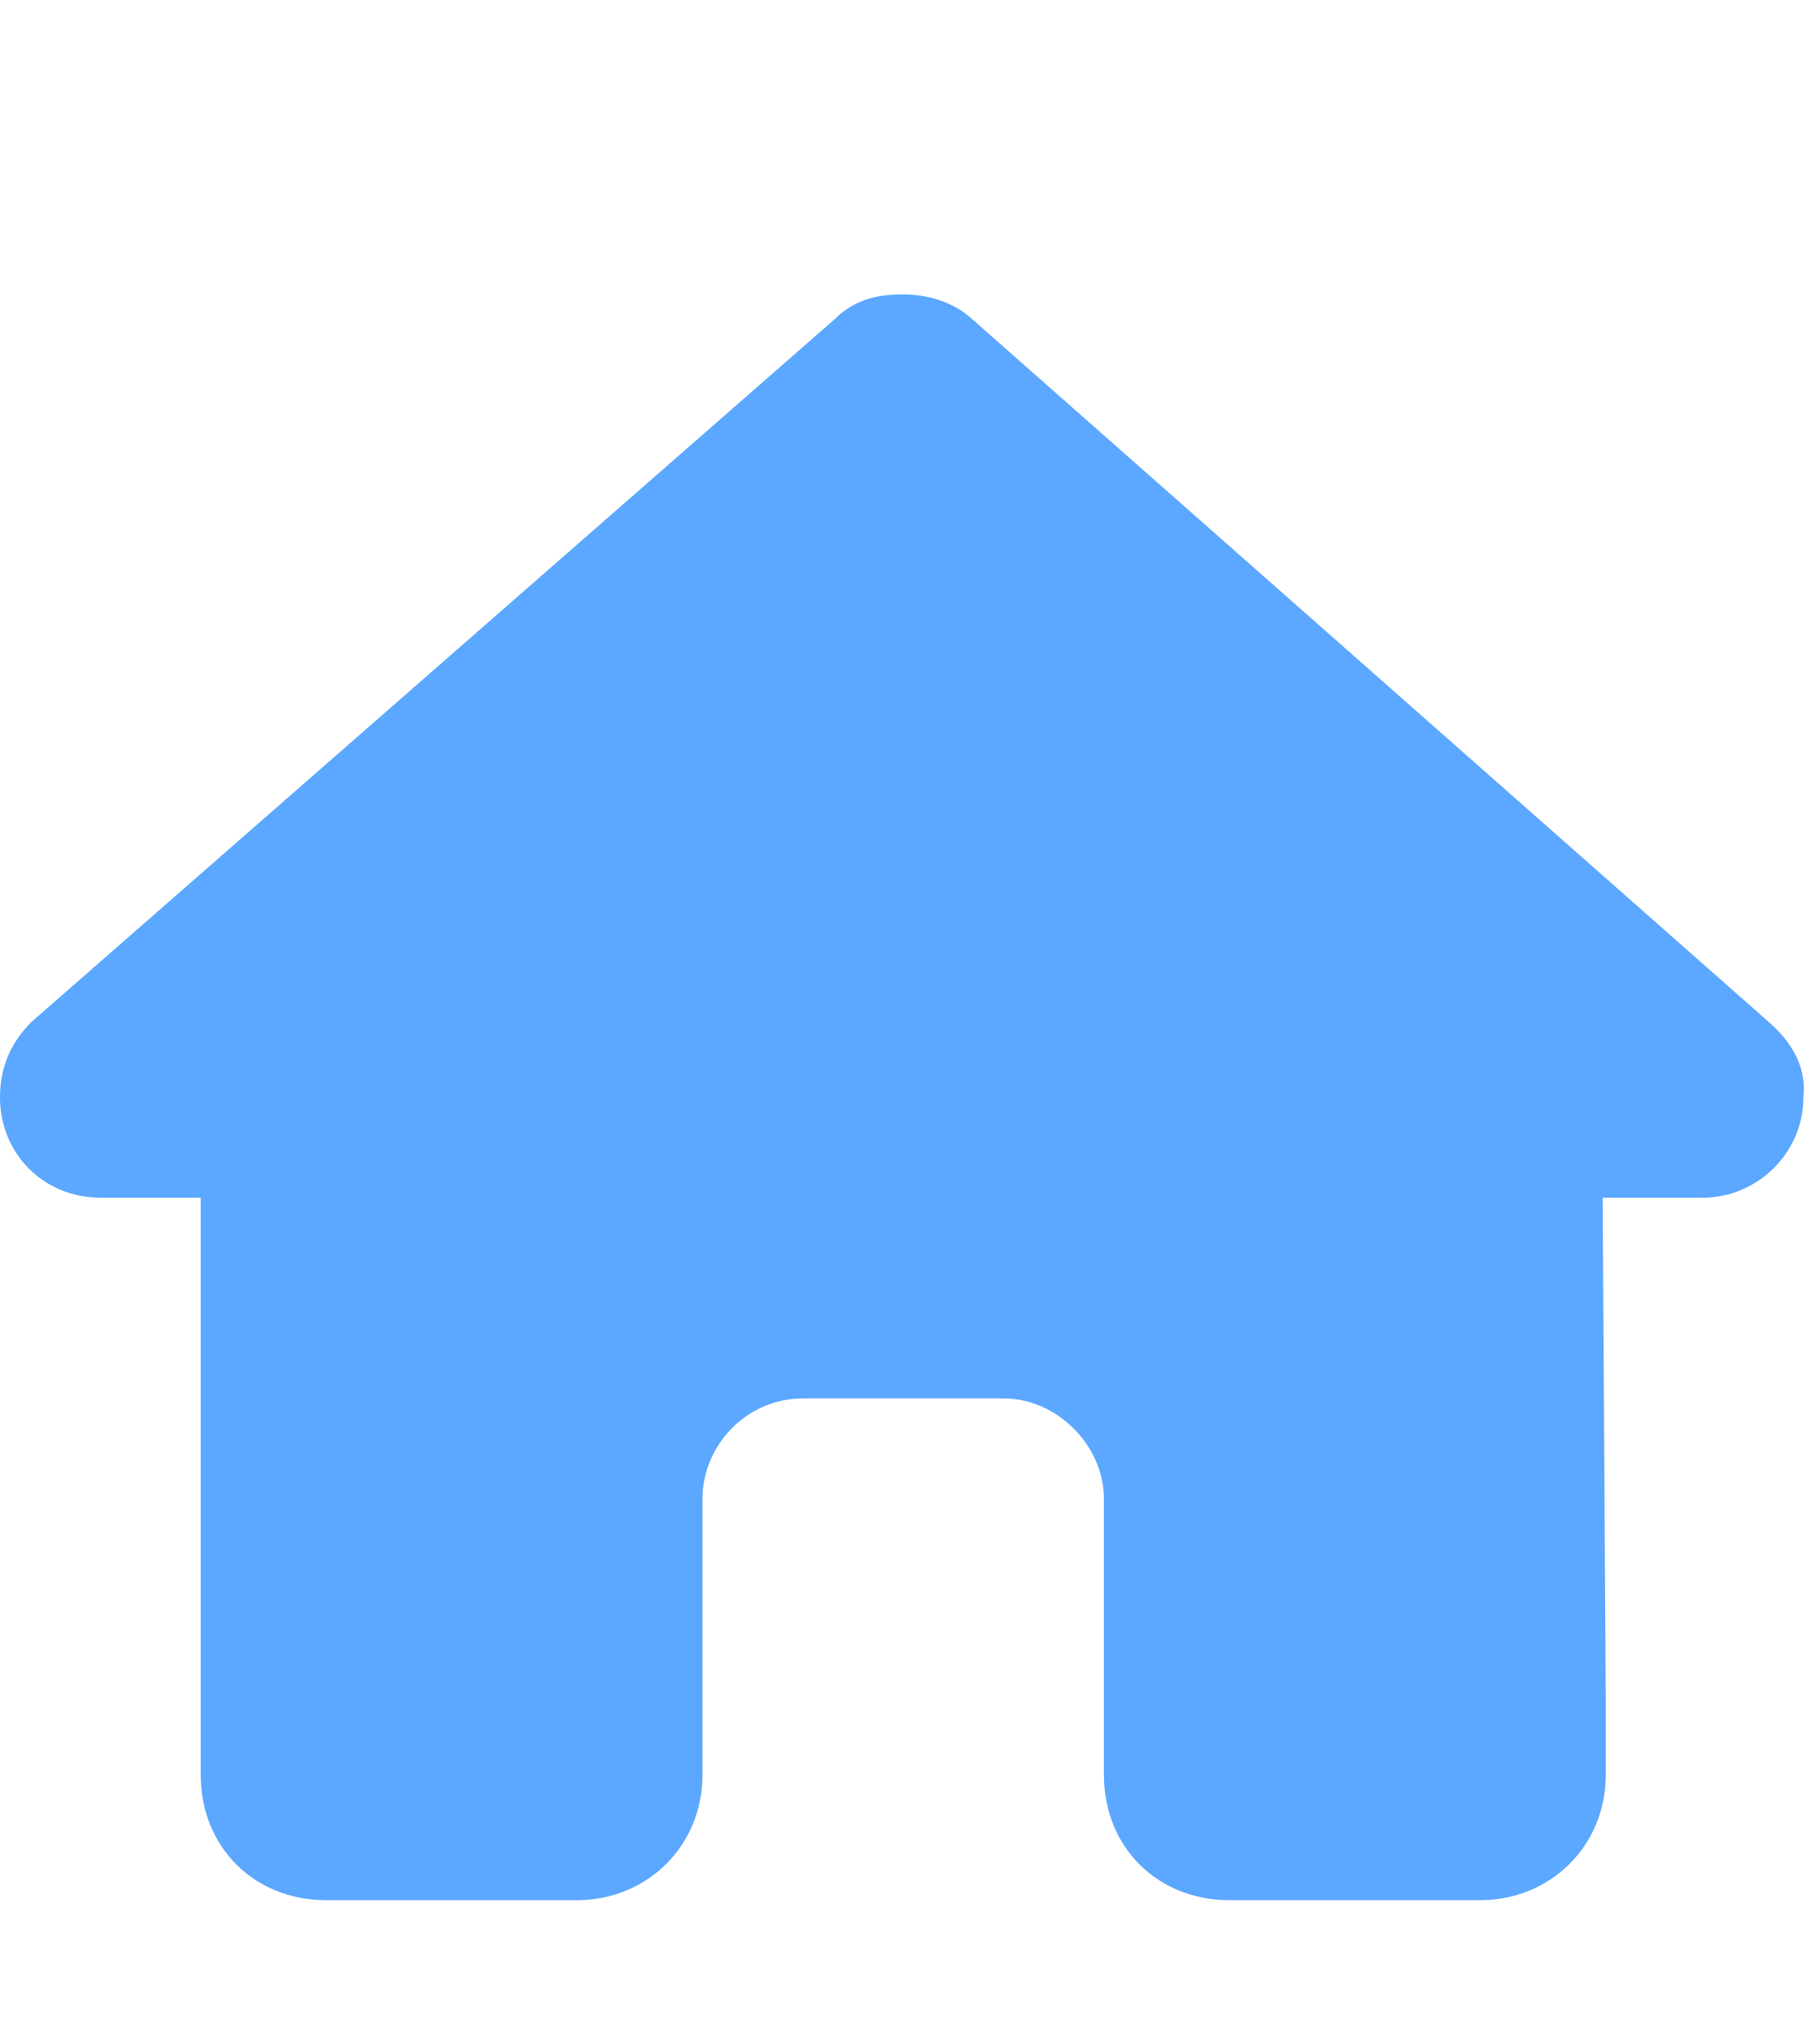
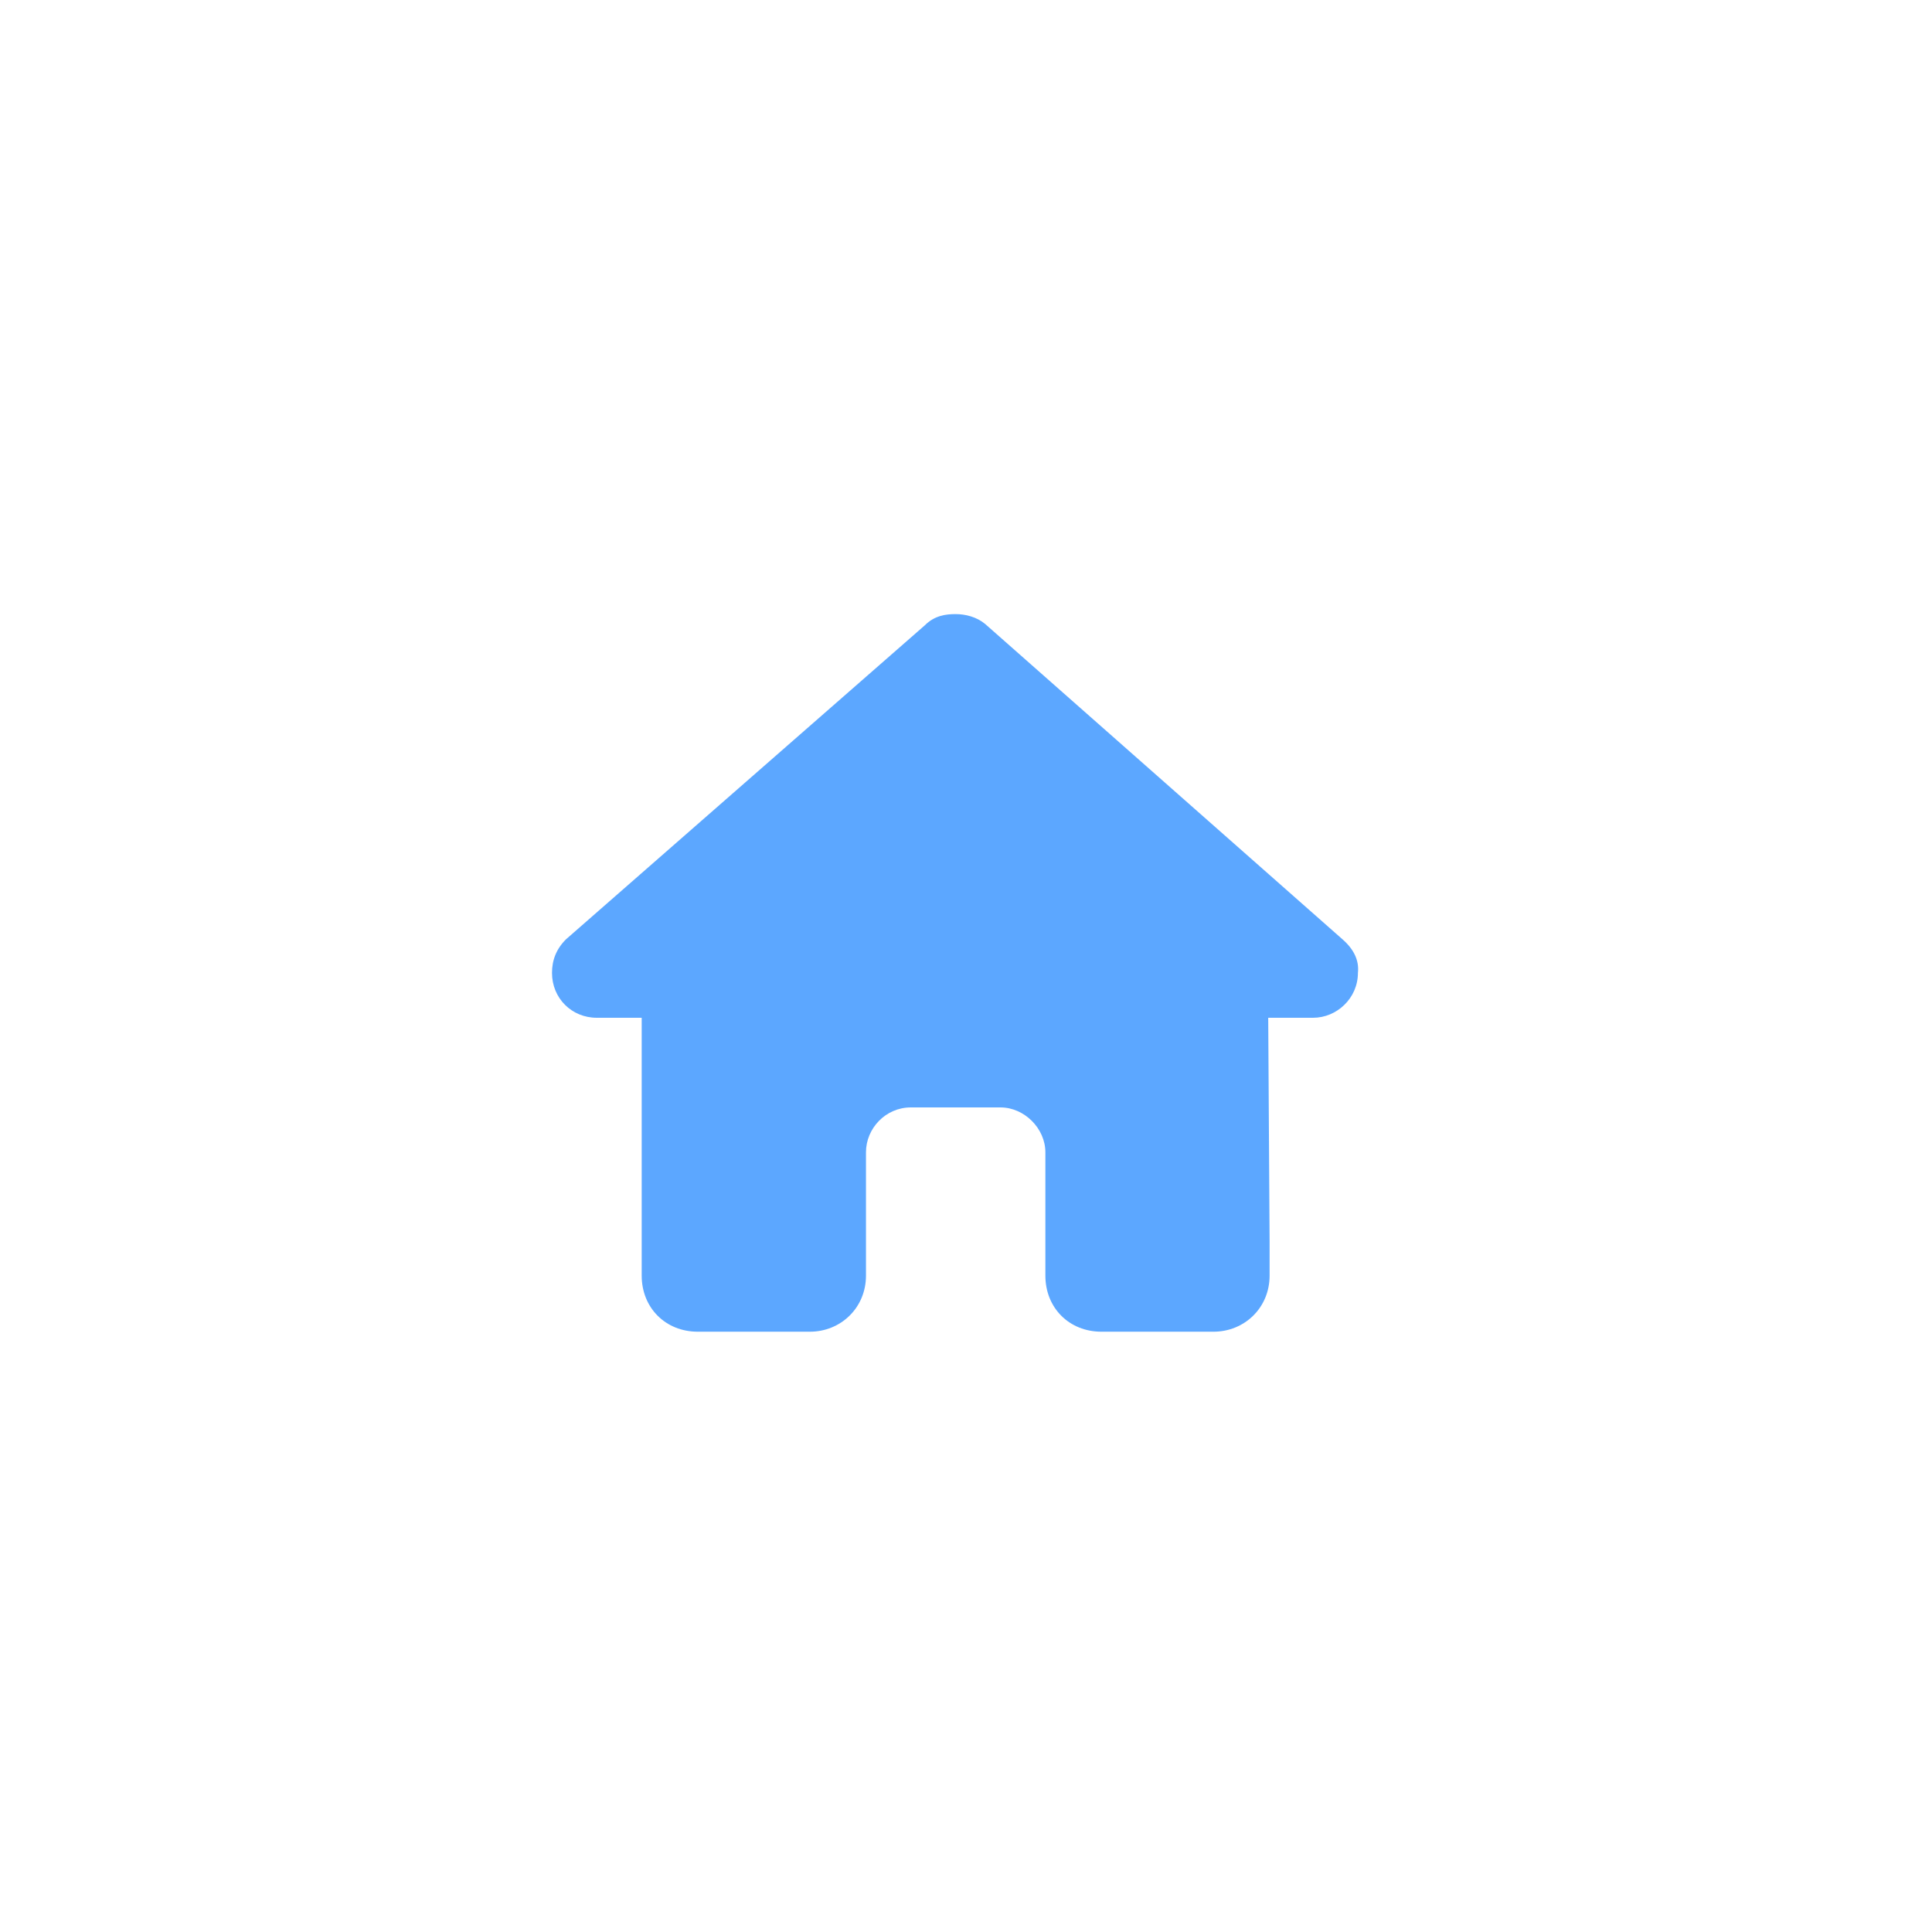
- <svg xmlns="http://www.w3.org/2000/svg" width="17" height="19" viewBox="0 0 17 19" fill="none">
-   <path d="M16.846 10.251C16.846 10.778 16.406 11.188 15.908 11.188H14.971L15 15.876C15 15.963 15 16.051 15 16.11V16.579C15 17.252 14.473 17.75 13.828 17.75H13.359C13.301 17.75 13.271 17.75 13.242 17.75C13.213 17.75 13.154 17.75 13.125 17.75H12.188H11.484C10.81 17.75 10.312 17.252 10.312 16.579V15.876V14.001C10.312 13.502 9.873 13.063 9.375 13.063H7.5C6.973 13.063 6.562 13.502 6.562 14.001V15.876V16.579C6.562 17.252 6.035 17.75 5.391 17.75H4.688H3.75C3.691 17.75 3.662 17.75 3.604 17.75C3.574 17.75 3.545 17.75 3.516 17.75H3.047C2.373 17.75 1.875 17.252 1.875 16.579V13.297C1.875 13.297 1.875 13.268 1.875 13.239V11.188H0.938C0.41 11.188 0 10.778 0 10.251C0 9.987 0.088 9.752 0.293 9.547L7.793 2.985C7.998 2.78 8.232 2.75 8.438 2.75C8.643 2.75 8.877 2.809 9.053 2.956L16.523 9.547C16.758 9.752 16.875 9.987 16.846 10.251Z" fill="#5CA7FF" />
+ <svg xmlns="http://www.w3.org/2000/svg" width="35" height="35" viewBox="0 0 35 35" fill="none">
+   <path d="M24.6 17.625C24.6 18.082 24.219 18.438 23.787 18.438H22.975L23 22.5C23 22.576 23 22.652 23 22.703V23.109C23 23.693 22.543 24.125 21.984 24.125H21.578C21.527 24.125 21.502 24.125 21.477 24.125C21.451 24.125 21.4 24.125 21.375 24.125H20.562H19.953C19.369 24.125 18.938 23.693 18.938 23.109V22.5V20.875C18.938 20.443 18.557 20.062 18.125 20.062H16.5C16.043 20.062 15.688 20.443 15.688 20.875V22.5V23.109C15.688 23.693 15.23 24.125 14.672 24.125H14.062H13.25C13.199 24.125 13.174 24.125 13.123 24.125C13.098 24.125 13.072 24.125 13.047 24.125H12.641C12.057 24.125 11.625 23.693 11.625 23.109V20.266C11.625 20.266 11.625 20.24 11.625 20.215V18.438H10.812C10.355 18.438 10 18.082 10 17.625C10 17.396 10.076 17.193 10.254 17.016L16.754 11.328C16.932 11.15 17.135 11.125 17.312 11.125C17.49 11.125 17.693 11.176 17.846 11.303L24.32 17.016C24.523 17.193 24.625 17.396 24.6 17.625Z" fill="#5CA7FF" />
</svg>
